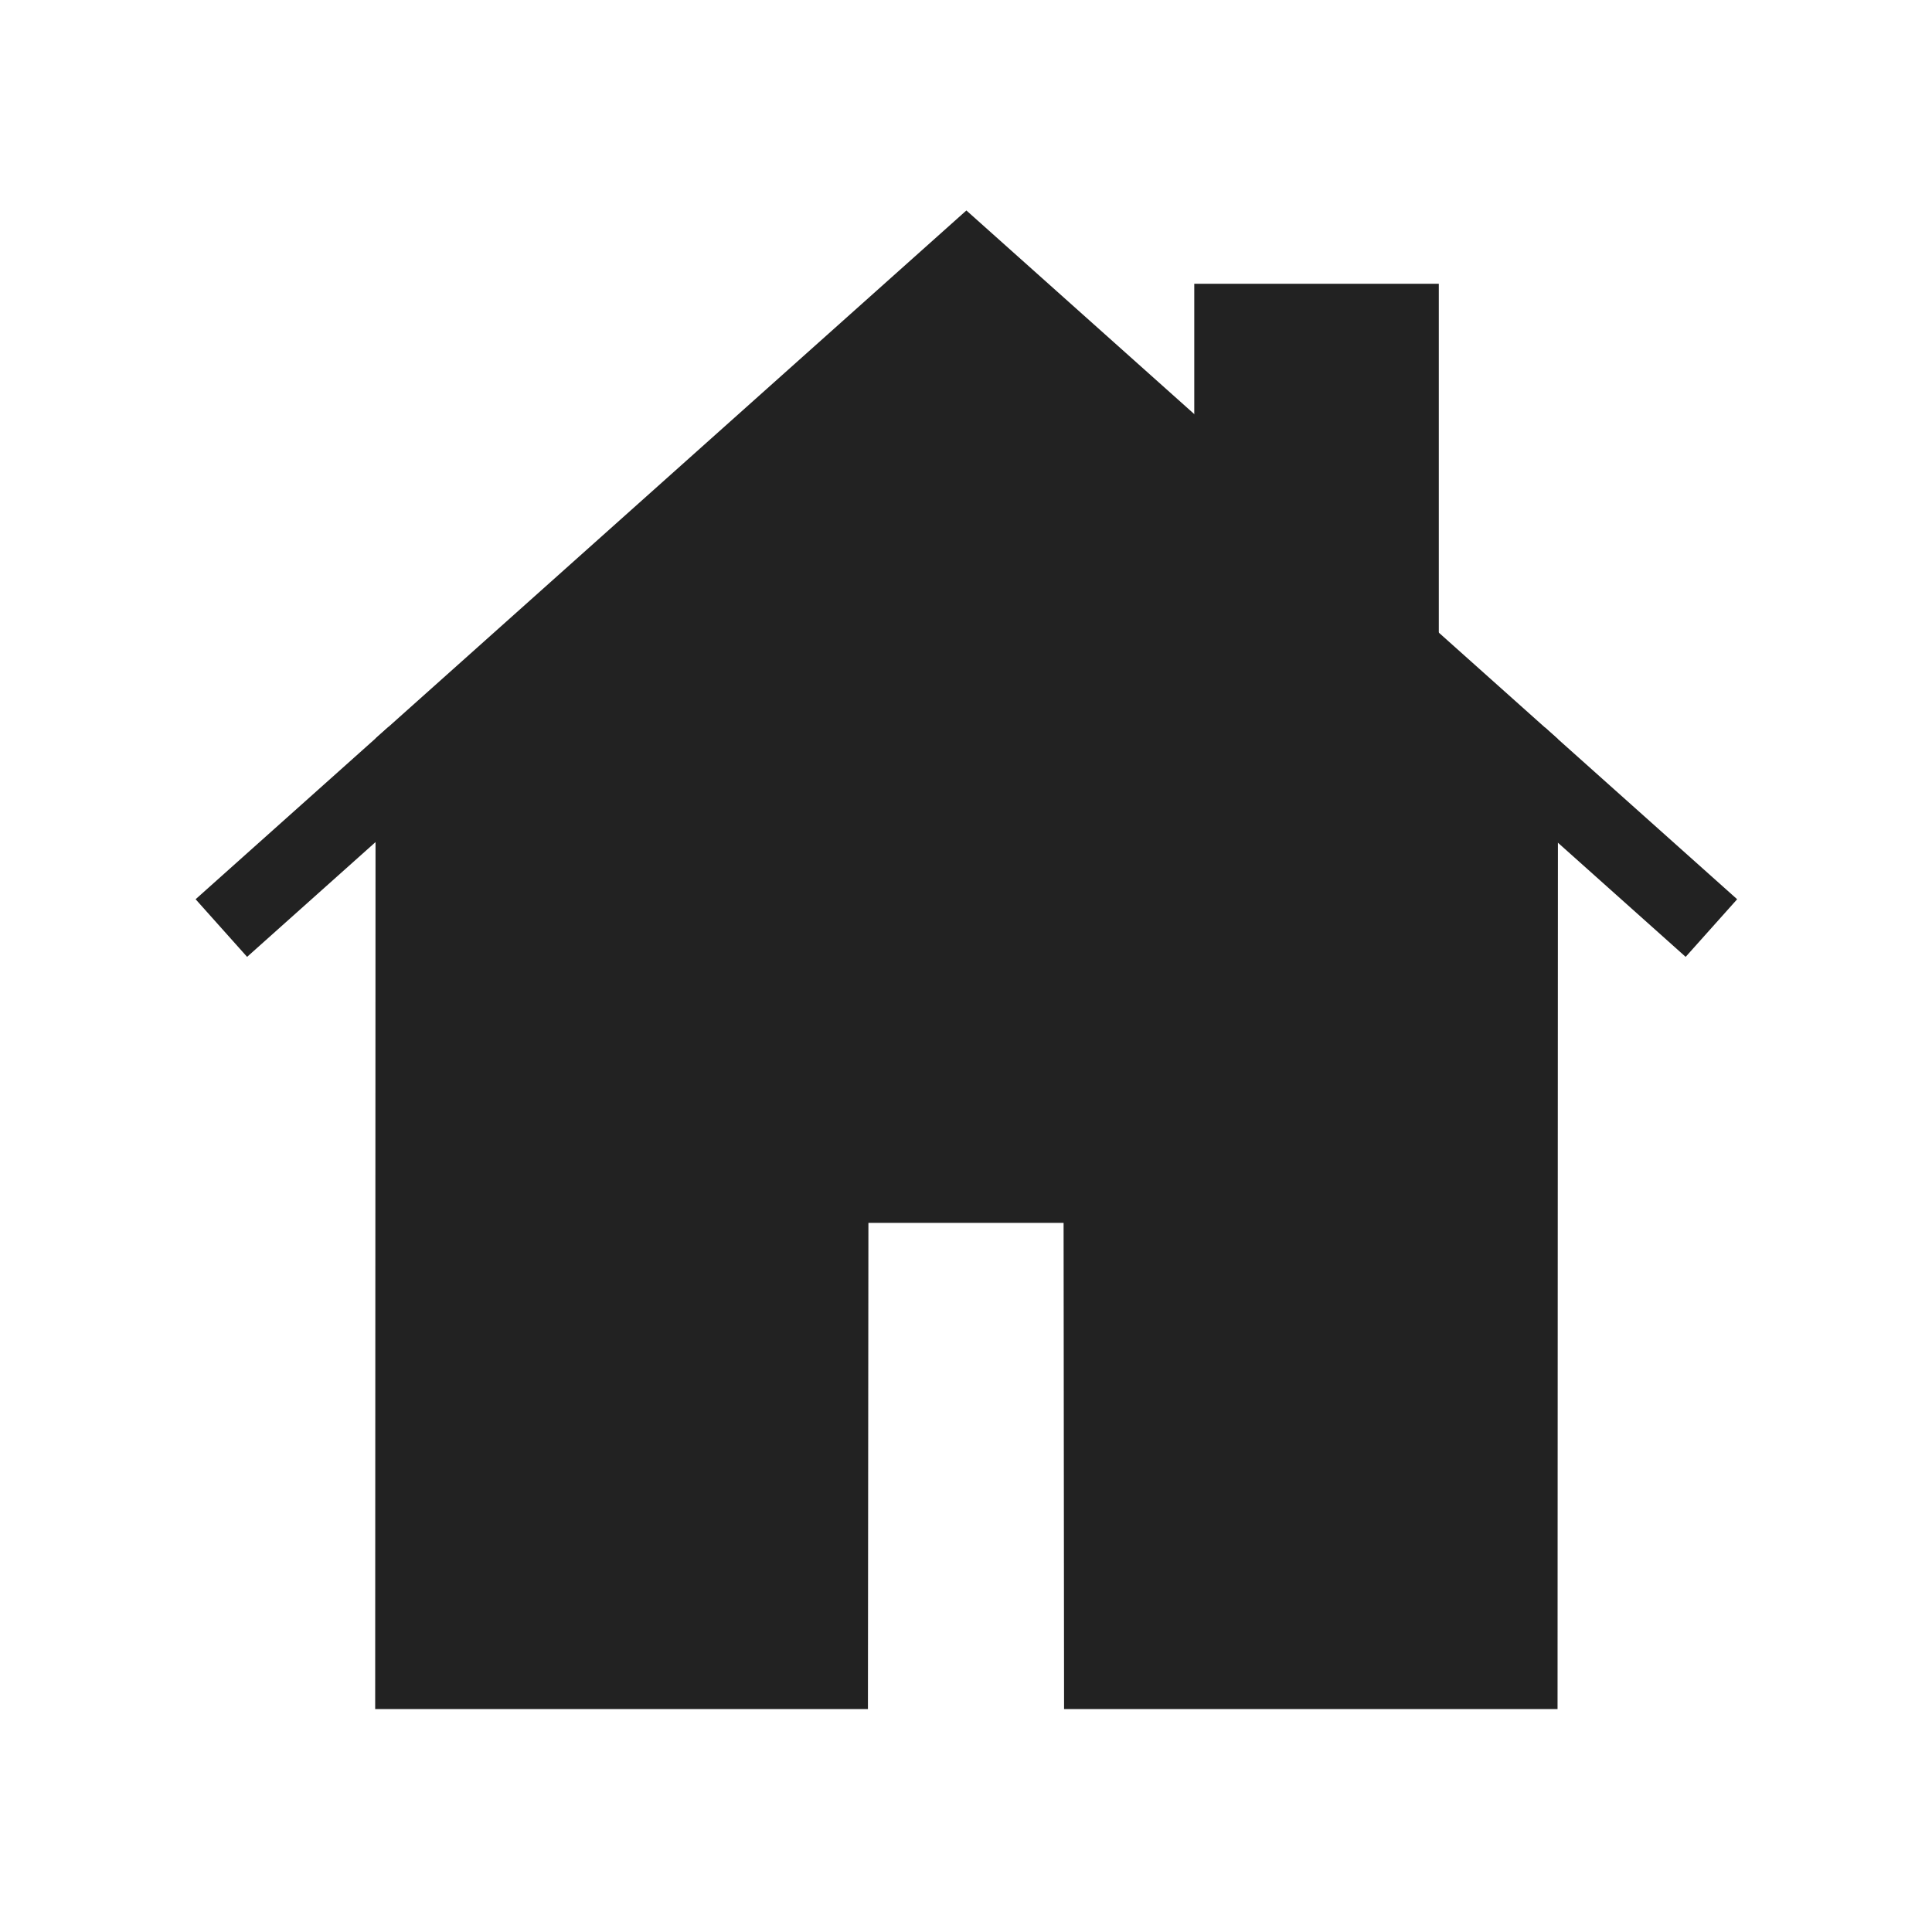
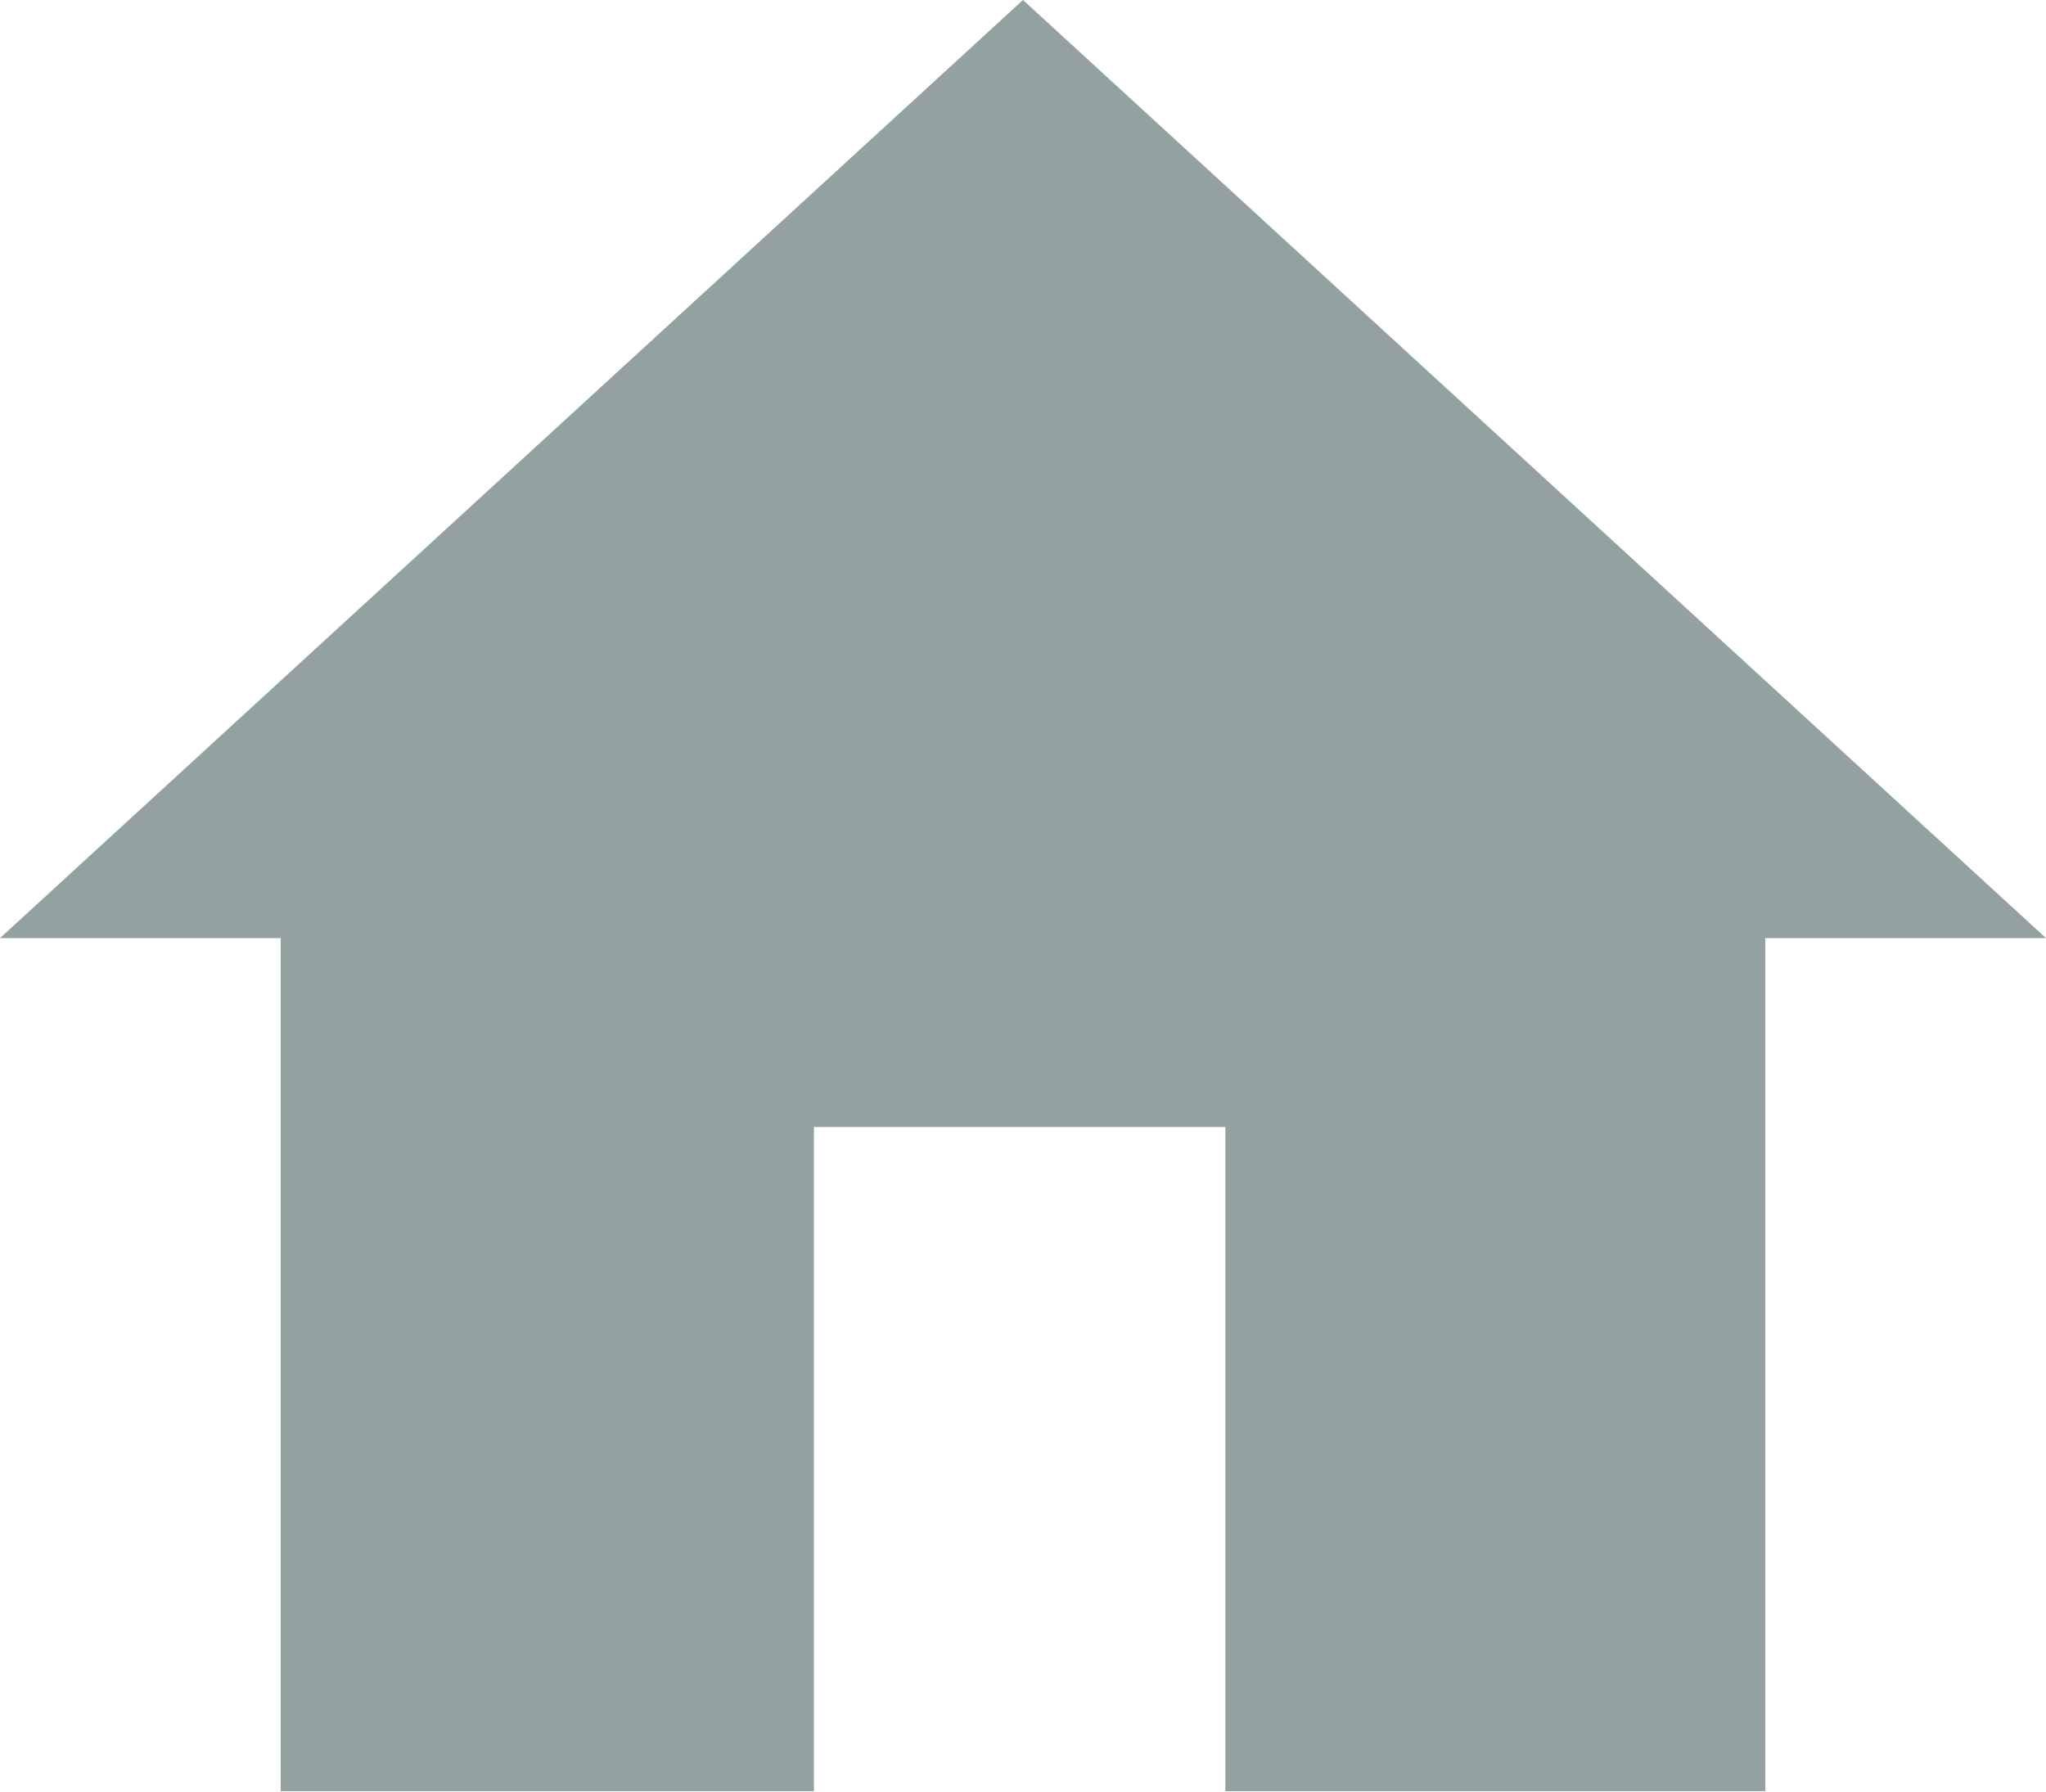
- <svg xmlns="http://www.w3.org/2000/svg" version="1.1" x="0px" y="0px" viewBox="0 0 100 100" id="svg2">
-   <defs id="defs10">
-     </defs>
-   <g transform="translate(0,-952.3622)" id="g4">
-     <path style="fill:#222;fill-rule:evenodd;stroke:#222;stroke-width:4;stroke-linecap:butt;stroke-linejoin:miter;stroke-miterlimit:4;stroke-dasharray:none;stroke-opacity:1;fill-opacity:1" d="M 50.02 13.576 L 21.439 39.115 L 21.42 86.461 L 42.926 86.461 L 42.951 61.295 L 57.049 61.295 L 57.074 86.461 L 78.619 86.461 L 78.639 39.15 L 50.02 13.576 z " id="path4175" transform="translate(0,952.3622)" />
-     <path style="fill:#222;fill-rule:evenodd;stroke:#222;stroke-width:4;stroke-linecap:butt;stroke-linejoin:miter;stroke-miterlimit:4;stroke-dasharray:none;stroke-opacity:1;fill-opacity:1" d="m 63.815,25.904 0,-9.217 8.657,0 -2e-6,16.954 z" id="path4193" transform="translate(0,952.3622)" />
-     <path style="fill:none;fill-rule:evenodd;stroke:#222;stroke-width:4;stroke-linecap:butt;stroke-linejoin:miter;stroke-miterlimit:4;stroke-dasharray:none;stroke-opacity:1" d="m 21.439,991.478 -9.982,8.92" id="path4177" />
-     <path style="fill:none;fill-rule:evenodd;stroke:#222;stroke-width:4;stroke-linecap:butt;stroke-linejoin:miter;stroke-miterlimit:4;stroke-dasharray:none;stroke-opacity:1" d="m 88.582,1000.398 -9.943,-8.885" id="path4170" />
+ <svg xmlns="http://www.w3.org/2000/svg" version="1.1" id="Layer_1" x="0px" y="0px" viewBox="0 0 64 56.04" style="enable-background:new 0 0 64 56.04;" xml:space="preserve">
+   <style type="text/css">
+ 	.st0{fill:#93A1A1;}
+ </style>
+   <g>
+     <polygon class="st0" points="64,29.35 32,0 0,29.35 8.78,29.35 8.78,56.04 25.46,56.04 25.46,35.26 38.33,35.26 38.33,56.04    55.22,56.04 55.22,29.35  " />
  </g>
</svg>
